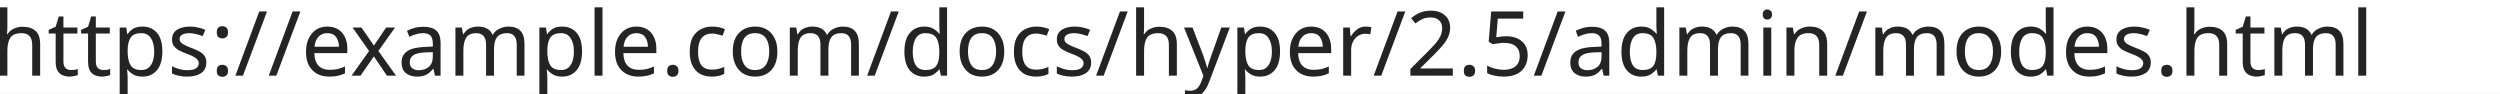
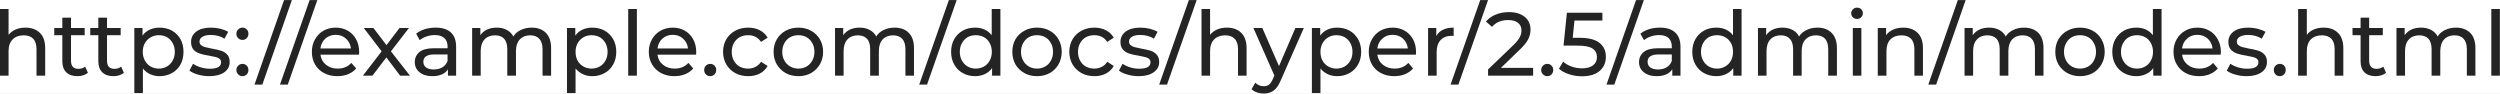
<svg xmlns="http://www.w3.org/2000/svg" width="201.37mm" height="7.533mm" version="1.1" viewBox="0 0 201.37 7.533">
  <g transform="translate(0 -228.09)">
    <rect y="228.09" width="201.37" height="7.533" fill="#fff" />
-     <text transform="scale(1 .99998)" x="-0.658" y="234.186" fill="#242424" font-family="'Montserrat Medium'" font-size="7.23px" font-weight="500" letter-spacing="0px" stroke-width=".073px" word-spacing="0px" style="font-feature-settings:normal;font-variant-caps:normal;font-variant-ligatures:normal;font-variant-numeric:normal;line-height:0%" xml:space="preserve">
-       <tspan x="-0.658" y="234.186" fill="#242424" font-family="'Montserrat Medium'" font-size="7.23px" font-weight="500" stroke-width=".073px" style="font-feature-settings:normal;font-variant-caps:normal;font-variant-ligatures:normal;font-variant-numeric:normal;line-height:125%">https://example.com/docs/hyper/2.5/admin/modes.html</tspan>
-     </text>
+     <g transform="scale(1 .99998)" fill="#242424" stroke-width=".073px" word-spacing="0px" style="font-feature-settings:normal;font-variant-caps:normal;font-variant-ligatures:normal;font-variant-numeric:normal;line-height:0%" xml:space="preserve">
+       <g fill="#242424" stroke-width=".073px" style="font-feature-settings:normal;font-variant-caps:normal;font-variant-ligatures:normal;font-variant-numeric:normal;line-height:125%">
+         <path d="M2.05 230.32Q2.78 230.32 3.21 230.74Q3.64 231.16 3.64 231.98L3.64 234.19L2.94 234.19L2.94 232.06Q2.94 231.5 2.68 231.22Q2.41 230.94 1.91 230.94Q1.34 230.94 1.02 231.27Q0.69 231.6 0.69 232.21L0.69 234.19L0 234.19L0 228.82L0.69 228.82L0.69 230.9Q0.91 230.62 1.26 230.47Q1.61 230.32 2.05 230.32ZM7.08 233.96Q6.93 234.09 6.7 234.16Q6.48 234.23 6.24 234.23Q5.66 234.23 5.34 233.92Q5.02 233.61 5.02 233.03L5.02 230.93L4.37 230.93L4.37 230.35L5.02 230.35L5.02 229.52L5.72 229.52L5.72 230.35L6.82 230.35L6.82 230.93L5.72 230.93L5.72 233Q5.72 233.31 5.87 233.48Q6.03 233.64 6.32 233.64Q6.64 233.64 6.86 233.46ZM9.98 233.96Q9.83 234.09 9.6 234.16Q9.38 234.23 9.14 234.23Q8.56 234.23 8.24 233.92Q7.92 233.61 7.92 233.03L7.92 230.93L7.27 230.93L7.27 230.35L7.92 230.35L7.92 229.52L8.62 229.52L8.62 230.35L9.72 230.35L9.72 230.93L8.62 230.93L8.62 233Q8.62 233.31 8.77 233.48Q8.93 233.64 9.22 233.64Q9.54 233.64 9.76 233.46ZM12.85 230.32Q13.4 230.32 13.85 230.56Q14.29 230.81 14.54 231.25Q14.78 231.69 14.78 232.27Q14.78 232.85 14.54 233.29Q14.29 233.74 13.85 233.98Q13.4 234.23 12.85 234.23Q12.44 234.23 12.09 234.07Q11.75 233.91 11.51 233.61L11.51 235.59L10.82 235.59L10.82 230.35L11.48 230.35L11.48 230.96Q11.71 230.64 12.07 230.48Q12.42 230.32 12.85 230.32ZM12.79 233.62Q13.16 233.62 13.45 233.45Q13.74 233.28 13.91 232.97Q14.08 232.67 14.08 232.27Q14.08 231.87 13.91 231.57Q13.74 231.26 13.45 231.09Q13.16 230.93 12.79 230.93Q12.43 230.93 12.14 231.1Q11.84 231.27 11.67 231.57Q11.5 231.87 11.5 232.27Q11.5 232.67 11.67 232.97Q11.84 233.28 12.13 233.45Q12.43 233.62 12.79 233.62ZM16.85 234.23Q16.38 234.23 15.94 234.1Q15.51 233.98 15.26 233.78L15.55 233.23Q15.8 233.41 16.17 233.52Q16.53 233.63 16.9 233.63Q17.81 233.63 17.81 233.11Q17.81 232.94 17.68 232.83Q17.56 232.73 17.38 232.69Q17.19 232.64 16.85 232.58Q16.39 232.51 16.1 232.41Q15.8 232.32 15.59 232.1Q15.39 231.87 15.39 231.47Q15.39 230.95 15.82 230.63Q16.25 230.32 16.98 230.32Q17.37 230.32 17.75 230.41Q18.13 230.51 18.38 230.66L18.08 231.21Q17.61 230.91 16.98 230.91Q16.53 230.91 16.3 231.06Q16.07 231.2 16.07 231.44Q16.07 231.63 16.2 231.73Q16.33 231.84 16.52 231.89Q16.72 231.94 17.06 232.01Q17.53 232.09 17.81 232.18Q18.1 232.27 18.3 232.49Q18.5 232.7 18.5 233.09Q18.5 233.61 18.06 233.92Q17.61 234.23 16.85 234.23ZM19.53 231.31Q19.33 231.31 19.19 231.17Q19.04 231.03 19.04 230.81Q19.04 230.6 19.19 230.46Q19.33 230.32 19.53 230.32Q19.74 230.32 19.87 230.46Q20.01 230.59 20.01 230.81Q20.01 231.03 19.87 231.17Q19.73 231.31 19.53 231.31ZM19.53 234.23Q19.33 234.23 19.19 234.09Q19.04 233.95 19.04 233.73Q19.04 233.52 19.19 233.38Q19.33 233.24 19.53 233.24Q19.74 233.24 19.87 233.38Q20.01 233.51 20.01 233.73Q20.01 233.95 19.87 234.09Q19.73 234.23 19.53 234.23ZM22.88 228.1L23.51 228.1L21.13 234.91L20.5 234.91ZM24.94 228.1L25.56 228.1L23.18 234.91L22.55 234.91ZM28.93 232.29Q28.93 232.37 28.92 232.5L25.81 232.5Q25.88 233.01 26.26 233.31Q26.63 233.62 27.2 233.62Q27.89 233.62 28.3 233.16L28.69 233.61Q28.43 233.91 28.04 234.07Q27.65 234.23 27.18 234.23Q26.57 234.23 26.1 233.98Q25.63 233.73 25.37 233.28Q25.12 232.83 25.12 232.27Q25.12 231.71 25.37 231.27Q25.62 230.82 26.05 230.57Q26.49 230.32 27.04 230.32Q27.59 230.32 28.02 230.57Q28.45 230.82 28.69 231.27Q28.93 231.71 28.93 232.29ZM27.04 230.9Q26.54 230.9 26.2 231.21Q25.87 231.51 25.81 232L28.27 232Q28.21 231.52 27.87 231.21Q27.54 230.9 27.04 230.9ZM32.23 234.19L31.12 232.72L30 234.19L29.23 234.19L30.74 232.23L29.3 230.35L30.08 230.35L31.13 231.73L32.18 230.35L32.94 230.35L31.49 232.23L33.02 234.19ZM35.1 230.32Q35.9 230.32 36.32 230.71Q36.74 231.1 36.74 231.87L36.74 234.19L36.08 234.19L36.08 233.68Q35.91 233.95 35.59 234.09Q35.27 234.23 34.83 234.23Q34.18 234.23 33.8 233.92Q33.41 233.61 33.41 233.1Q33.41 232.6 33.78 232.29Q34.15 231.98 34.95 231.98L36.05 231.98L36.05 231.84Q36.05 231.4 35.79 231.16Q35.53 230.92 35.02 230.92Q34.68 230.92 34.36 231.03Q34.03 231.14 33.81 231.33L33.52 230.81Q33.81 230.57 34.23 230.44Q34.64 230.32 35.1 230.32ZM34.94 233.69Q35.34 233.69 35.63 233.52Q35.92 233.34 36.05 233.01L36.05 232.48L34.98 232.48Q34.1 232.48 34.1 233.07Q34.1 233.36 34.32 233.53Q34.54 233.69 34.94 233.69ZM42.82 230.32Q43.55 230.32 43.97 230.74Q44.39 231.16 44.39 231.98L44.39 234.19L43.7 234.19L43.7 232.06Q43.7 231.5 43.44 231.22Q43.18 230.94 42.71 230.94Q42.18 230.94 41.87 231.27Q41.56 231.6 41.56 232.21L41.56 234.19L40.86 234.19L40.86 232.06Q40.86 231.5 40.61 231.22Q40.35 230.94 39.87 230.94Q39.34 230.94 39.03 231.27Q38.72 231.6 38.72 232.21L38.72 234.19L38.03 234.19L38.03 230.35L38.69 230.35L38.69 230.93Q38.9 230.63 39.24 230.47Q39.58 230.32 40.02 230.32Q40.47 230.32 40.81 230.5Q41.16 230.68 41.35 231.03Q41.56 230.69 41.95 230.51Q42.34 230.32 42.82 230.32ZM47.7 230.32Q48.26 230.32 48.7 230.56Q49.14 230.81 49.39 231.25Q49.64 231.69 49.64 232.27Q49.64 232.85 49.39 233.29Q49.14 233.74 48.7 233.98Q48.26 234.23 47.7 234.23Q47.29 234.23 46.95 234.07Q46.6 233.91 46.36 233.61L46.36 235.59L45.67 235.59L45.67 230.35L46.34 230.35L46.34 230.96Q46.57 230.64 46.92 230.48Q47.28 230.32 47.7 230.32ZM47.64 233.62Q48.01 233.62 48.31 233.45Q48.6 233.28 48.77 232.97Q48.94 232.67 48.94 232.27Q48.94 231.87 48.77 231.57Q48.6 231.26 48.31 231.09Q48.01 230.93 47.64 230.93Q47.28 230.93 46.99 231.1Q46.7 231.27 46.53 231.57Q46.36 231.87 46.36 232.27Q46.36 232.67 46.52 232.97Q46.69 233.28 46.99 233.45Q47.28 233.62 47.64 233.62ZM50.6 228.82L51.3 228.82L51.3 234.19L50.6 234.19ZM56.08 232.29Q56.08 232.37 56.07 232.5L52.96 232.5Q53.02 233.01 53.4 233.31Q53.78 233.62 54.35 233.62Q55.03 233.62 55.45 233.16L55.84 233.61Q55.58 233.91 55.19 234.07Q54.8 234.23 54.32 234.23Q53.72 234.23 53.25 233.98Q52.78 233.73 52.52 233.28Q52.26 232.83 52.26 232.27Q52.26 231.71 52.51 231.27Q52.76 230.82 53.2 230.57Q53.64 230.32 54.19 230.32Q54.74 230.32 55.17 230.57Q55.6 230.82 55.84 231.27Q56.08 231.71 56.08 232.29ZM54.19 230.9Q53.69 230.9 53.35 231.21Q53.02 231.51 52.96 232L55.42 232Q55.36 231.52 55.02 231.21Q54.69 230.9 54.19 230.9ZM57.21 234.23Q57.01 234.23 56.86 234.09Q56.72 233.95 56.72 233.73Q56.72 233.52 56.86 233.38Q57.01 233.24 57.21 233.24Q57.41 233.24 57.55 233.38Q57.69 233.51 57.69 233.73Q57.69 233.95 57.55 234.09Q57.4 234.23 57.21 234.23ZM60.27 234.23Q59.68 234.23 59.22 233.98Q58.76 233.72 58.5 233.28Q58.24 232.83 58.24 232.27Q58.24 231.71 58.5 231.26Q58.76 230.82 59.22 230.57Q59.68 230.32 60.27 230.32Q60.79 230.32 61.2 230.53Q61.61 230.74 61.83 231.13L61.3 231.47Q61.12 231.2 60.85 231.06Q60.59 230.93 60.26 230.93Q59.88 230.93 59.58 231.09Q59.28 231.26 59.11 231.57Q58.94 231.87 58.94 232.27Q58.94 232.67 59.11 232.98Q59.28 233.29 59.58 233.46Q59.88 233.62 60.26 233.62Q60.59 233.62 60.85 233.48Q61.12 233.35 61.3 233.07L61.83 233.41Q61.61 233.8 61.2 234.02Q60.79 234.23 60.27 234.23ZM64.31 234.23Q63.74 234.23 63.28 233.98Q62.83 233.72 62.57 233.28Q62.31 232.83 62.31 232.27Q62.31 231.71 62.57 231.26Q62.83 230.82 63.28 230.57Q63.74 230.32 64.31 230.32Q64.88 230.32 65.33 230.57Q65.78 230.82 66.04 231.26Q66.3 231.71 66.3 232.27Q66.3 232.83 66.04 233.28Q65.78 233.72 65.33 233.98Q64.88 234.23 64.31 234.23ZM64.31 233.62Q64.68 233.62 64.97 233.45Q65.26 233.28 65.43 232.97Q65.6 232.67 65.6 232.27Q65.6 231.87 65.43 231.57Q65.26 231.26 64.97 231.09Q64.68 230.93 64.31 230.93Q63.94 230.93 63.65 231.09Q63.35 231.26 63.18 231.57Q63.01 231.87 63.01 232.27Q63.01 232.67 63.18 232.97Q63.35 233.28 63.65 233.45Q63.94 233.62 64.31 233.62ZM72.05 230.32Q72.78 230.32 73.2 230.74Q73.62 231.16 73.62 231.98L73.62 234.19L72.93 234.19L72.93 232.06Q72.93 231.5 72.67 231.22Q72.41 230.94 71.94 230.94Q71.41 230.94 71.1 231.27Q70.79 231.6 70.79 232.21L70.79 234.19L70.09 234.19L70.09 232.06Q70.09 231.5 69.84 231.22Q69.58 230.94 69.1 230.94Q68.57 230.94 68.26 231.27Q67.95 231.6 67.95 232.21L67.95 234.19L67.26 234.19L67.26 230.35L67.92 230.35L67.92 230.93Q68.13 230.63 68.47 230.47Q68.81 230.32 69.25 230.32Q69.7 230.32 70.04 230.5Q70.39 230.68 70.58 231.03Q70.79 230.69 71.18 230.51Q71.57 230.32 72.05 230.32ZM76.43 228.1L77.06 228.1L74.67 234.91L74.04 234.91ZM80.58 228.82L80.58 234.19L79.91 234.19L79.91 233.58Q79.68 233.9 79.33 234.06Q78.97 234.23 78.54 234.23Q77.99 234.23 77.55 233.98Q77.11 233.74 76.86 233.29Q76.61 232.85 76.61 232.27Q76.61 231.69 76.86 231.25Q77.11 230.81 77.55 230.56Q77.99 230.32 78.54 230.32Q78.96 230.32 79.3 230.47Q79.65 230.63 79.88 230.93L79.88 228.82ZM78.6 233.62Q78.96 233.62 79.26 233.45Q79.56 233.28 79.72 232.97Q79.89 232.67 79.89 232.27Q79.89 231.87 79.72 231.57Q79.56 231.26 79.26 231.09Q78.96 230.93 78.6 230.93Q78.23 230.93 77.94 231.09Q77.65 231.26 77.48 231.57Q77.31 231.87 77.31 232.27Q77.31 232.67 77.48 232.97Q77.65 233.28 77.94 233.45Q78.23 233.62 78.6 233.62ZM83.53 234.23Q82.96 234.23 82.51 233.98Q82.05 233.72 81.79 233.28Q81.54 232.83 81.54 232.27Q81.54 231.71 81.79 231.26Q82.05 230.82 82.51 230.57Q82.96 230.32 83.53 230.32Q84.1 230.32 84.56 230.57Q85.01 230.82 85.26 231.26Q85.52 231.71 85.52 232.27Q85.52 232.83 85.26 233.28Q85.01 233.72 84.56 233.98Q84.1 234.23 83.53 234.23ZM83.53 233.62Q83.9 233.62 84.19 233.45Q84.49 233.28 84.65 232.97Q84.82 232.67 84.82 232.27Q84.82 231.87 84.65 231.57Q84.49 231.26 84.19 231.09Q83.9 230.93 83.53 230.93Q83.16 230.93 82.87 231.09Q82.58 231.26 82.41 231.57Q82.24 231.87 82.24 232.27Q82.24 232.67 82.41 232.97Q82.58 233.28 82.87 233.45Q83.16 233.62 83.53 233.62ZM88.15 234.23Q87.57 234.23 87.11 233.98Q86.65 233.72 86.39 233.28Q86.13 232.83 86.13 232.27Q86.13 231.71 86.39 231.26Q86.65 230.82 87.11 230.57Q87.57 230.32 88.15 230.32Q88.67 230.32 89.08 230.53Q89.49 230.74 89.71 231.13L89.19 231.47Q89.01 231.2 88.74 231.06Q88.47 230.93 88.15 230.93Q87.77 230.93 87.47 231.09Q87.17 231.26 87 231.57Q86.83 231.87 86.83 232.27Q86.83 232.67 87 232.98Q87.17 233.29 87.47 233.46Q87.77 233.62 88.15 233.62Q88.47 233.62 88.74 233.48Q89.01 233.35 89.19 233.07L89.71 233.41Q89.49 233.8 89.08 234.02Q88.67 234.23 88.15 234.23ZM91.71 234.23Q91.24 234.23 90.81 234.1Q90.37 233.98 90.13 233.78L90.42 233.23Q90.67 233.41 91.03 233.52Q91.39 233.63 91.76 233.63Q92.67 233.63 92.67 233.11Q92.67 232.94 92.55 232.83Q92.43 232.73 92.24 232.69Q92.06 232.64 91.72 232.58Q91.25 232.51 90.96 232.41Q90.67 232.32 90.46 232.1Q90.25 231.87 90.25 231.47Q90.25 230.95 90.68 230.63Q91.12 230.32 91.85 230.32Q92.23 230.32 92.61 230.41Q93 230.51 93.24 230.66L92.95 231.21Q92.48 230.91 91.84 230.91Q91.4 230.91 91.17 231.06Q90.94 231.2 90.94 231.44Q90.94 231.63 91.07 231.73Q91.2 231.84 91.39 231.89Q91.58 231.94 91.93 232.01Q92.39 232.09 92.68 232.18Q92.96 232.27 93.16 232.49Q93.37 232.7 93.37 233.09Q93.37 233.61 92.92 233.92Q92.48 234.23 91.71 234.23ZM95.76 228.1L96.39 228.1L94 234.91L93.37 234.91ZM98.82 230.32Q99.55 230.32 99.98 230.74Q100.41 231.16 100.41 231.98L100.41 234.19L99.72 234.19L99.72 232.06Q99.72 231.5 99.45 231.22Q99.19 230.94 98.69 230.94Q98.12 230.94 97.8 231.27Q97.47 231.6 97.47 232.21L97.47 234.19L96.78 234.19L96.78 228.82L97.47 228.82L97.47 230.9Q97.69 230.62 98.04 230.47Q98.39 230.32 98.82 230.32ZM105.02 230.35L103.16 234.57Q102.92 235.15 102.59 235.39Q102.26 235.63 101.8 235.63Q101.51 235.63 101.25 235.54Q100.99 235.45 100.81 235.28L101.11 234.76Q101.41 235.04 101.8 235.04Q102.05 235.04 102.22 234.91Q102.39 234.77 102.53 234.45L102.65 234.18L100.96 230.35L101.68 230.35L103.02 233.42L104.34 230.35ZM107.7 230.32Q108.26 230.32 108.7 230.56Q109.14 230.81 109.39 231.25Q109.64 231.69 109.64 232.27Q109.64 232.85 109.39 233.29Q109.14 233.74 108.7 233.98Q108.26 234.23 107.7 234.23Q107.29 234.23 106.95 234.07Q106.6 233.91 106.36 233.61L106.36 235.59L105.67 235.59L105.67 230.35L106.34 230.35L106.34 230.96Q106.57 230.64 106.92 230.48Q107.28 230.32 107.7 230.32ZM107.64 233.62Q108.01 233.62 108.31 233.45Q108.6 233.28 108.77 232.97Q108.94 232.67 108.94 232.27Q108.94 231.87 108.77 231.57Q108.6 231.26 108.31 231.09Q108.01 230.93 107.64 230.93Q107.28 230.93 106.99 231.1Q106.7 231.27 106.53 231.57Q106.36 231.87 106.36 232.27Q106.36 232.67 106.52 232.97Q106.69 233.28 106.99 233.45Q107.28 233.62 107.64 233.62ZM114.06 232.29Q114.06 232.37 114.05 232.5L110.94 232.5Q111.01 233.01 111.39 233.31Q111.77 233.62 112.33 233.62Q113.02 233.62 113.44 233.16L113.82 233.61Q113.56 233.91 113.17 234.07Q112.78 234.23 112.31 234.23Q111.7 234.23 111.23 233.98Q110.76 233.73 110.5 233.28Q110.25 232.83 110.25 232.27Q110.25 231.71 110.5 231.27Q110.75 230.82 111.18 230.57Q111.62 230.32 112.17 230.32Q112.72 230.32 113.15 230.57Q113.58 230.82 113.82 231.27Q114.06 231.71 114.06 232.29ZM112.17 230.9Q111.67 230.9 111.34 231.21Q111 231.51 110.94 232L113.4 232Q113.34 231.52 113.01 231.21Q112.67 230.9 112.17 230.9ZM115.69 231Q115.87 230.66 116.23 230.49Q116.58 230.32 117.09 230.32L117.09 230.99Q117.03 230.98 116.93 230.98Q116.36 230.98 116.04 231.32Q115.72 231.66 115.72 232.28L115.72 234.19L115.03 234.19L115.03 230.35L115.69 230.35L115.69 231ZM119.23 228.1L119.86 228.1L117.47 234.91L116.84 234.91ZM123.49 233.56L123.49 234.19L119.86 234.19L119.86 233.69L121.92 231.71Q122.29 231.34 122.42 231.08Q122.55 230.82 122.55 230.55Q122.55 230.15 122.27 229.93Q122 229.71 121.48 229.71Q120.64 229.71 120.18 230.26L119.69 229.83Q119.99 229.47 120.47 229.27Q120.95 229.07 121.54 229.07Q122.34 229.07 122.81 229.45Q123.28 229.83 123.28 230.48Q123.28 230.88 123.1 231.24Q122.93 231.6 122.44 232.07L120.9 233.56ZM124.63 234.23Q124.43 234.23 124.29 234.09Q124.14 233.95 124.14 233.73Q124.14 233.52 124.29 233.38Q124.43 233.24 124.63 233.24Q124.84 233.24 124.97 233.38Q125.11 233.51 125.11 233.73Q125.11 233.95 124.97 234.09Q124.83 234.23 124.63 234.23ZM127.24 231.14Q128.33 231.14 128.84 231.55Q129.35 231.96 129.35 232.67Q129.35 233.12 129.14 233.47Q128.92 233.83 128.49 234.04Q128.06 234.24 127.43 234.24Q126.9 234.24 126.4 234.08Q125.9 233.92 125.57 233.63L125.91 233.06Q126.17 233.3 126.57 233.45Q126.98 233.6 127.43 233.6Q128 233.6 128.31 233.36Q128.63 233.12 128.63 232.7Q128.63 232.24 128.28 232.01Q127.93 231.77 127.09 231.77L125.94 231.77L126.21 229.12L129.07 229.12L129.07 229.75L126.82 229.75L126.68 231.14L127.24 231.14ZM131.78 228.1L132.41 228.1L130.03 234.91L129.4 234.91ZM133.72 230.32Q134.51 230.32 134.93 230.71Q135.36 231.1 135.36 231.87L135.36 234.19L134.7 234.19L134.7 233.68Q134.52 233.95 134.2 234.09Q133.88 234.23 133.44 234.23Q132.8 234.23 132.41 233.92Q132.02 233.61 132.02 233.1Q132.02 232.6 132.39 232.29Q132.76 231.98 133.56 231.98L134.66 231.98L134.66 231.84Q134.66 231.4 134.4 231.16Q134.14 230.92 133.64 230.92Q133.3 230.92 132.97 231.03Q132.65 231.14 132.42 231.33L132.13 230.81Q132.43 230.57 132.84 230.44Q133.25 230.32 133.72 230.32ZM133.56 233.69Q133.95 233.69 134.24 233.52Q134.53 233.34 134.66 233.01L134.66 232.48L133.59 232.48Q132.71 232.48 132.71 233.07Q132.71 233.36 132.93 233.53Q133.16 233.69 133.56 233.69ZM140.28 228.82L140.28 234.19L139.61 234.19L139.61 233.58Q139.38 233.9 139.03 234.06Q138.67 234.23 138.25 234.23Q137.69 234.23 137.25 233.98Q136.81 233.74 136.56 233.29Q136.31 232.85 136.31 232.27Q136.31 231.69 136.56 231.25Q136.81 230.81 137.25 230.56Q137.69 230.32 138.25 230.32Q138.66 230.32 139.01 230.47Q139.35 230.63 139.59 230.93L139.59 228.82ZM138.31 233.62Q138.67 233.62 138.96 233.45Q139.26 233.28 139.43 232.97Q139.59 232.67 139.59 232.27Q139.59 231.87 139.43 231.57Q139.26 231.26 138.96 231.09Q138.67 230.93 138.31 230.93Q137.94 230.93 137.64 231.09Q137.35 231.26 137.18 231.57Q137.01 231.87 137.01 232.27Q137.01 232.67 137.18 232.97Q137.35 233.28 137.64 233.45Q137.94 233.62 138.31 233.62ZM146.39 230.32Q147.11 230.32 147.53 230.74Q147.96 231.16 147.96 231.98L147.96 234.19L147.26 234.19L147.26 232.06Q147.26 231.5 147.01 231.22Q146.75 230.94 146.27 230.94Q145.75 230.94 145.43 231.27Q145.12 231.6 145.12 232.21L145.12 234.19L144.43 234.19L144.43 232.06Q144.43 231.5 144.17 231.22Q143.92 230.94 143.44 230.94Q142.91 230.94 142.6 231.27Q142.29 231.6 142.29 232.21L142.29 234.19L141.6 234.19L141.6 230.35L142.26 230.35L142.26 230.93Q142.47 230.63 142.81 230.47Q143.15 230.32 143.58 230.32Q144.03 230.32 144.38 230.5Q144.73 230.68 144.91 231.03Q145.13 230.69 145.52 230.51Q145.9 230.32 146.39 230.32ZM149.24 230.35L149.93 230.35L149.93 234.19L149.24 234.19ZM149.58 229.62Q149.38 229.62 149.25 229.49Q149.11 229.36 149.11 229.17Q149.11 228.98 149.25 228.85Q149.38 228.71 149.58 228.71Q149.79 228.71 149.92 228.84Q150.05 228.97 150.05 229.15Q150.05 229.35 149.92 229.48Q149.79 229.62 149.58 229.62ZM153.3 230.32Q154.03 230.32 154.46 230.74Q154.89 231.16 154.89 231.98L154.89 234.19L154.2 234.19L154.2 232.06Q154.2 231.5 153.93 231.22Q153.66 230.94 153.16 230.94Q152.6 230.94 152.27 231.27Q151.95 231.6 151.95 232.21L151.95 234.19L151.25 234.19L151.25 230.35L151.92 230.35L151.92 230.93Q152.13 230.64 152.49 230.48Q152.85 230.32 153.3 230.32ZM157.7 228.1L158.33 228.1L155.95 234.91L155.32 234.91ZM163.03 230.32Q163.75 230.32 164.18 230.74Q164.6 231.16 164.6 231.98L164.6 234.19L163.91 234.19L163.91 232.06Q163.91 231.5 163.65 231.22Q163.39 230.94 162.92 230.94Q162.39 230.94 162.08 231.27Q161.77 231.6 161.77 232.21L161.77 234.19L161.07 234.19L161.07 232.06Q161.07 231.5 160.82 231.22Q160.56 230.94 160.08 230.94Q159.55 230.94 159.24 231.27Q158.93 231.6 158.93 232.21L158.93 234.19L158.24 234.19L158.24 230.35L158.9 230.35L158.9 230.93Q159.11 230.63 159.45 230.47Q159.79 230.32 160.23 230.32Q160.68 230.32 161.02 230.5Q161.37 230.68 161.56 231.03Q161.77 230.69 162.16 230.51Q162.55 230.32 163.03 230.32ZM167.54 234.23Q166.97 234.23 166.52 233.98Q166.06 233.72 165.8 233.28Q165.55 232.83 165.55 232.27Q165.55 231.71 165.8 231.26Q166.06 230.82 166.52 230.57Q166.97 230.32 167.54 230.32Q168.11 230.32 168.57 230.57Q169.02 230.82 169.27 231.26Q169.53 231.71 169.53 232.27Q169.53 232.83 169.27 233.28Q169.02 233.72 168.57 233.98Q168.11 234.23 167.54 234.23ZM167.54 233.62Q167.91 233.62 168.2 233.45Q168.5 233.28 168.66 232.97Q168.83 232.67 168.83 232.27Q168.83 231.87 168.66 231.57Q168.5 231.26 168.2 231.09Q167.91 230.93 167.54 230.93Q167.17 230.93 166.88 231.09Q166.59 231.26 166.42 231.57Q166.25 231.87 166.25 232.27Q166.25 232.67 166.42 232.97Q166.59 233.28 166.88 233.45Q167.17 233.62 167.54 233.62ZM174.11 228.82L174.11 234.19L173.44 234.19L173.44 233.58Q173.21 233.9 172.86 234.06Q172.5 234.23 172.08 234.23Q171.52 234.23 171.08 233.98Q170.64 233.74 170.39 233.29Q170.14 232.85 170.14 232.27Q170.14 231.69 170.39 231.25Q170.64 230.81 171.08 230.56Q171.52 230.32 172.08 230.32Q172.49 230.32 172.84 230.47Q173.18 230.63 173.41 230.93L173.41 228.82ZM172.13 233.62Q172.5 233.62 172.79 233.45Q173.09 233.28 173.25 232.97Q173.42 232.67 173.42 232.27Q173.42 231.87 173.25 231.57Q173.09 231.26 172.79 231.09Q172.5 230.93 172.13 230.93Q171.77 230.93 171.47 231.09Q171.18 231.26 171.01 231.57Q170.84 231.87 170.84 232.27Q170.84 232.67 171.01 232.97Q171.18 233.28 171.47 233.45Q171.77 233.62 172.13 233.62ZM178.89 232.29Q178.89 232.37 178.87 232.5L175.76 232.5Q175.83 233.01 176.21 233.31Q176.59 233.62 177.15 233.62Q177.84 233.62 178.26 233.16L178.64 233.61Q178.38 233.91 177.99 234.07Q177.61 234.23 177.13 234.23Q176.52 234.23 176.05 233.98Q175.58 233.73 175.33 233.28Q175.07 232.83 175.07 232.27Q175.07 231.71 175.32 231.27Q175.57 230.82 176.01 230.57Q176.44 230.32 176.99 230.32Q177.54 230.32 177.97 230.57Q178.4 230.82 178.64 231.27Q178.89 231.71 178.89 232.29ZM176.99 230.9Q176.49 230.9 176.16 231.21Q175.82 231.51 175.76 232L178.22 232Q178.16 231.52 177.83 231.21Q177.49 230.9 176.99 230.9ZM180.95 234.23Q180.48 234.23 180.04 234.1Q179.61 233.98 179.36 233.78L179.65 233.23Q179.91 233.41 180.27 233.52Q180.63 233.63 181 233.63Q181.91 233.63 181.91 233.11Q181.91 232.94 181.79 232.83Q181.66 232.73 181.48 232.69Q181.29 232.64 180.95 232.58Q180.49 232.51 180.2 232.41Q179.91 232.32 179.7 232.1Q179.49 231.87 179.49 231.47Q179.49 230.95 179.92 230.63Q180.35 230.32 181.08 230.32Q181.47 230.32 181.85 230.41Q182.23 230.51 182.48 230.66L182.18 231.21Q181.71 230.91 181.08 230.91Q180.64 230.91 180.41 231.06Q180.17 231.2 180.17 231.44Q180.17 231.63 180.3 231.73Q180.43 231.84 180.63 231.89Q180.82 231.94 181.16 232.01Q181.63 232.09 181.91 232.18Q182.2 232.27 182.4 232.49Q182.6 232.7 182.6 233.09Q182.6 233.61 182.16 233.92Q181.71 234.23 180.95 234.23ZM183.64 234.23Q183.43 234.23 183.29 234.09Q183.15 233.95 183.15 233.73Q183.15 233.52 183.29 233.38Q183.43 233.24 183.64 233.24Q183.84 233.24 183.98 233.38Q184.11 233.51 184.11 233.73Q184.11 233.95 183.97 234.09Q183.83 234.23 183.64 234.23ZM187.16 230.32Q187.89 230.32 188.32 230.74Q188.75 231.16 188.75 231.98L188.75 234.19L188.05 234.19L188.05 232.06Q188.05 231.5 187.79 231.22Q187.52 230.94 187.02 230.94Q186.46 230.94 186.13 231.27Q185.81 231.6 185.81 232.21L185.81 234.19L185.11 234.19L185.11 228.82L185.81 228.82L185.81 230.9Q186.02 230.62 186.37 230.47Q186.72 230.32 187.16 230.32ZM192.19 233.96Q192.04 234.09 191.81 234.16Q191.59 234.23 191.35 234.23Q190.77 234.23 190.45 233.92Q190.14 233.61 190.14 233.03L190.14 230.93L189.49 230.93L189.49 230.35L190.14 230.35L190.14 229.52L190.83 229.52L190.83 230.35L191.93 230.35L191.93 230.93L190.83 230.93L190.83 233Q190.83 233.31 190.99 233.48Q191.14 233.64 191.43 233.64Q191.75 233.64 191.97 233.46ZM197.82 230.32Q198.54 230.32 198.97 230.74Q199.39 231.16 199.39 231.98L199.39 234.19L198.7 234.19L198.7 232.06Q198.7 231.5 198.44 231.22Q198.18 230.94 197.71 230.94Q197.18 230.94 196.87 231.27Q196.56 231.6 196.56 232.21L196.56 234.19L195.86 234.19L195.86 232.06Q195.86 231.5 195.61 231.22Q195.35 230.94 194.87 230.94Q194.34 230.94 194.03 231.27Q193.72 231.6 193.72 232.21L193.72 234.19L193.03 234.19L193.03 230.35L193.69 230.35L193.69 230.93Q193.9 230.63 194.24 230.47Q194.58 230.32 195.02 230.32Q195.46 230.32 195.81 230.5Q196.16 230.68 196.35 231.03Q196.56 230.69 196.95 230.51Q197.34 230.32 197.82 230.32ZM200.67 228.82L201.36 228.82L201.36 234.19L200.67 234.19Z" aria-label="https://example.com/docs/hyper/2.5/admin/modes.html" />
+       </g>
+     </g>
  </g>
</svg>
